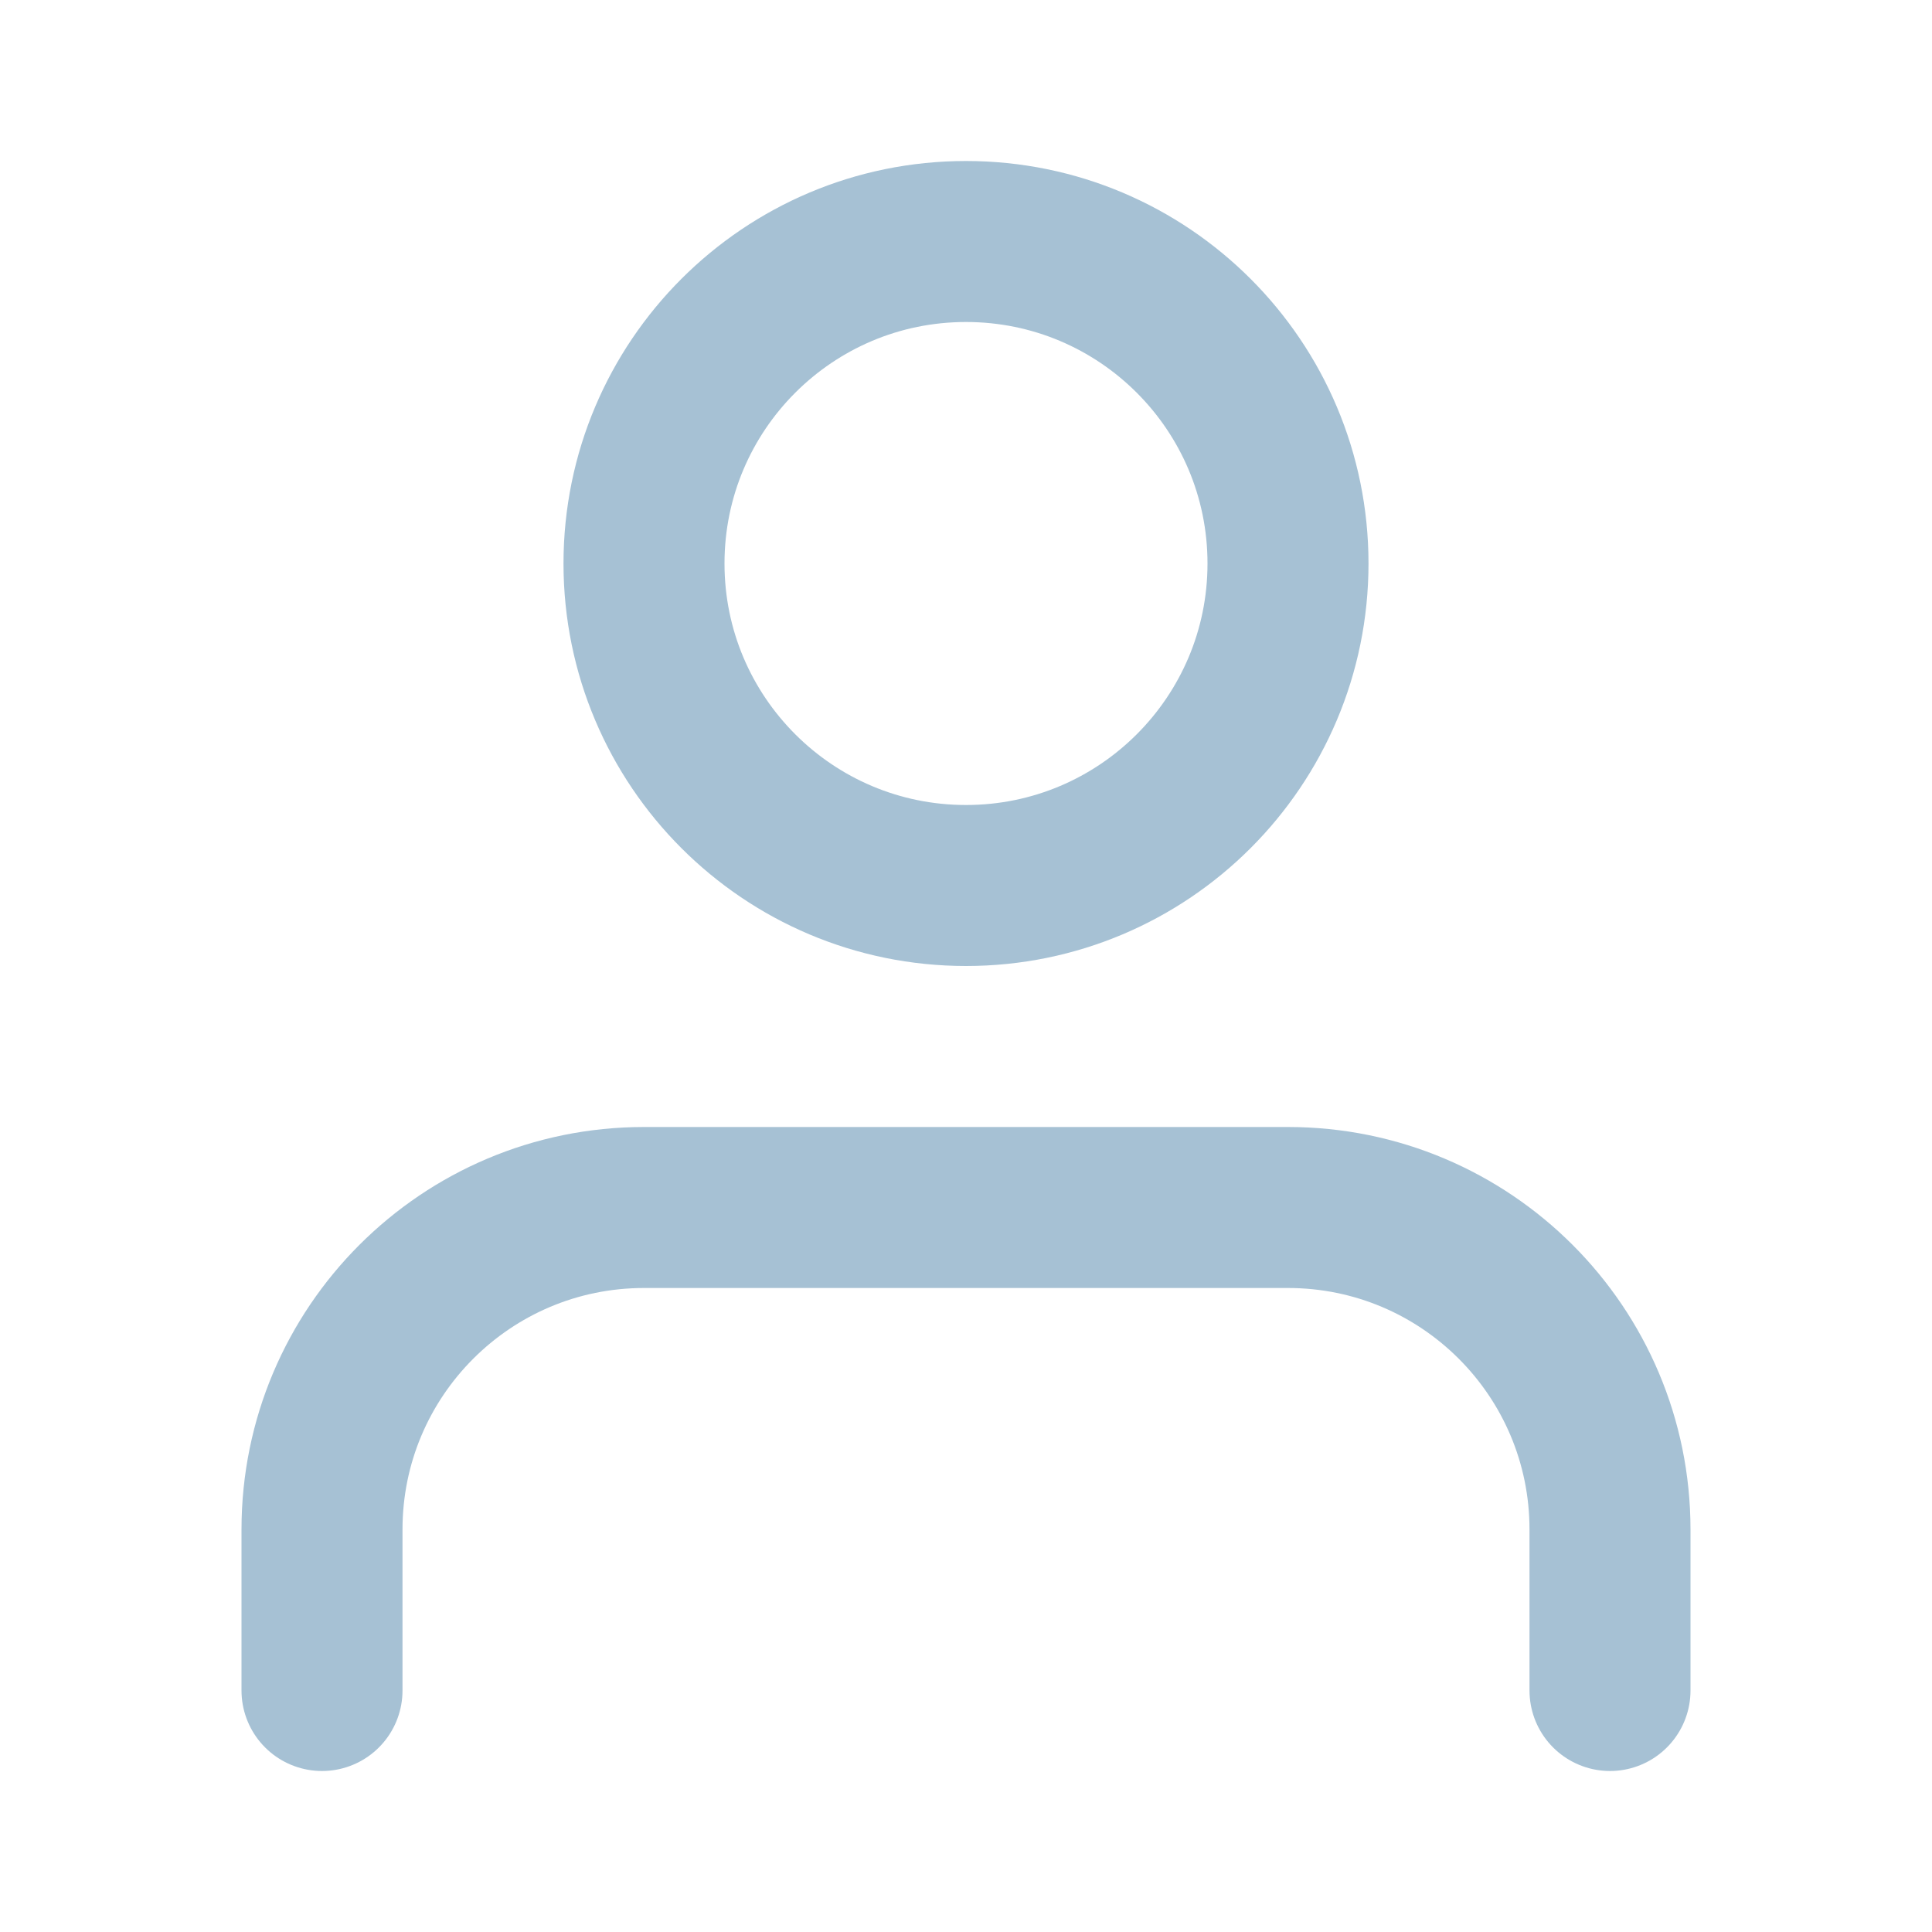
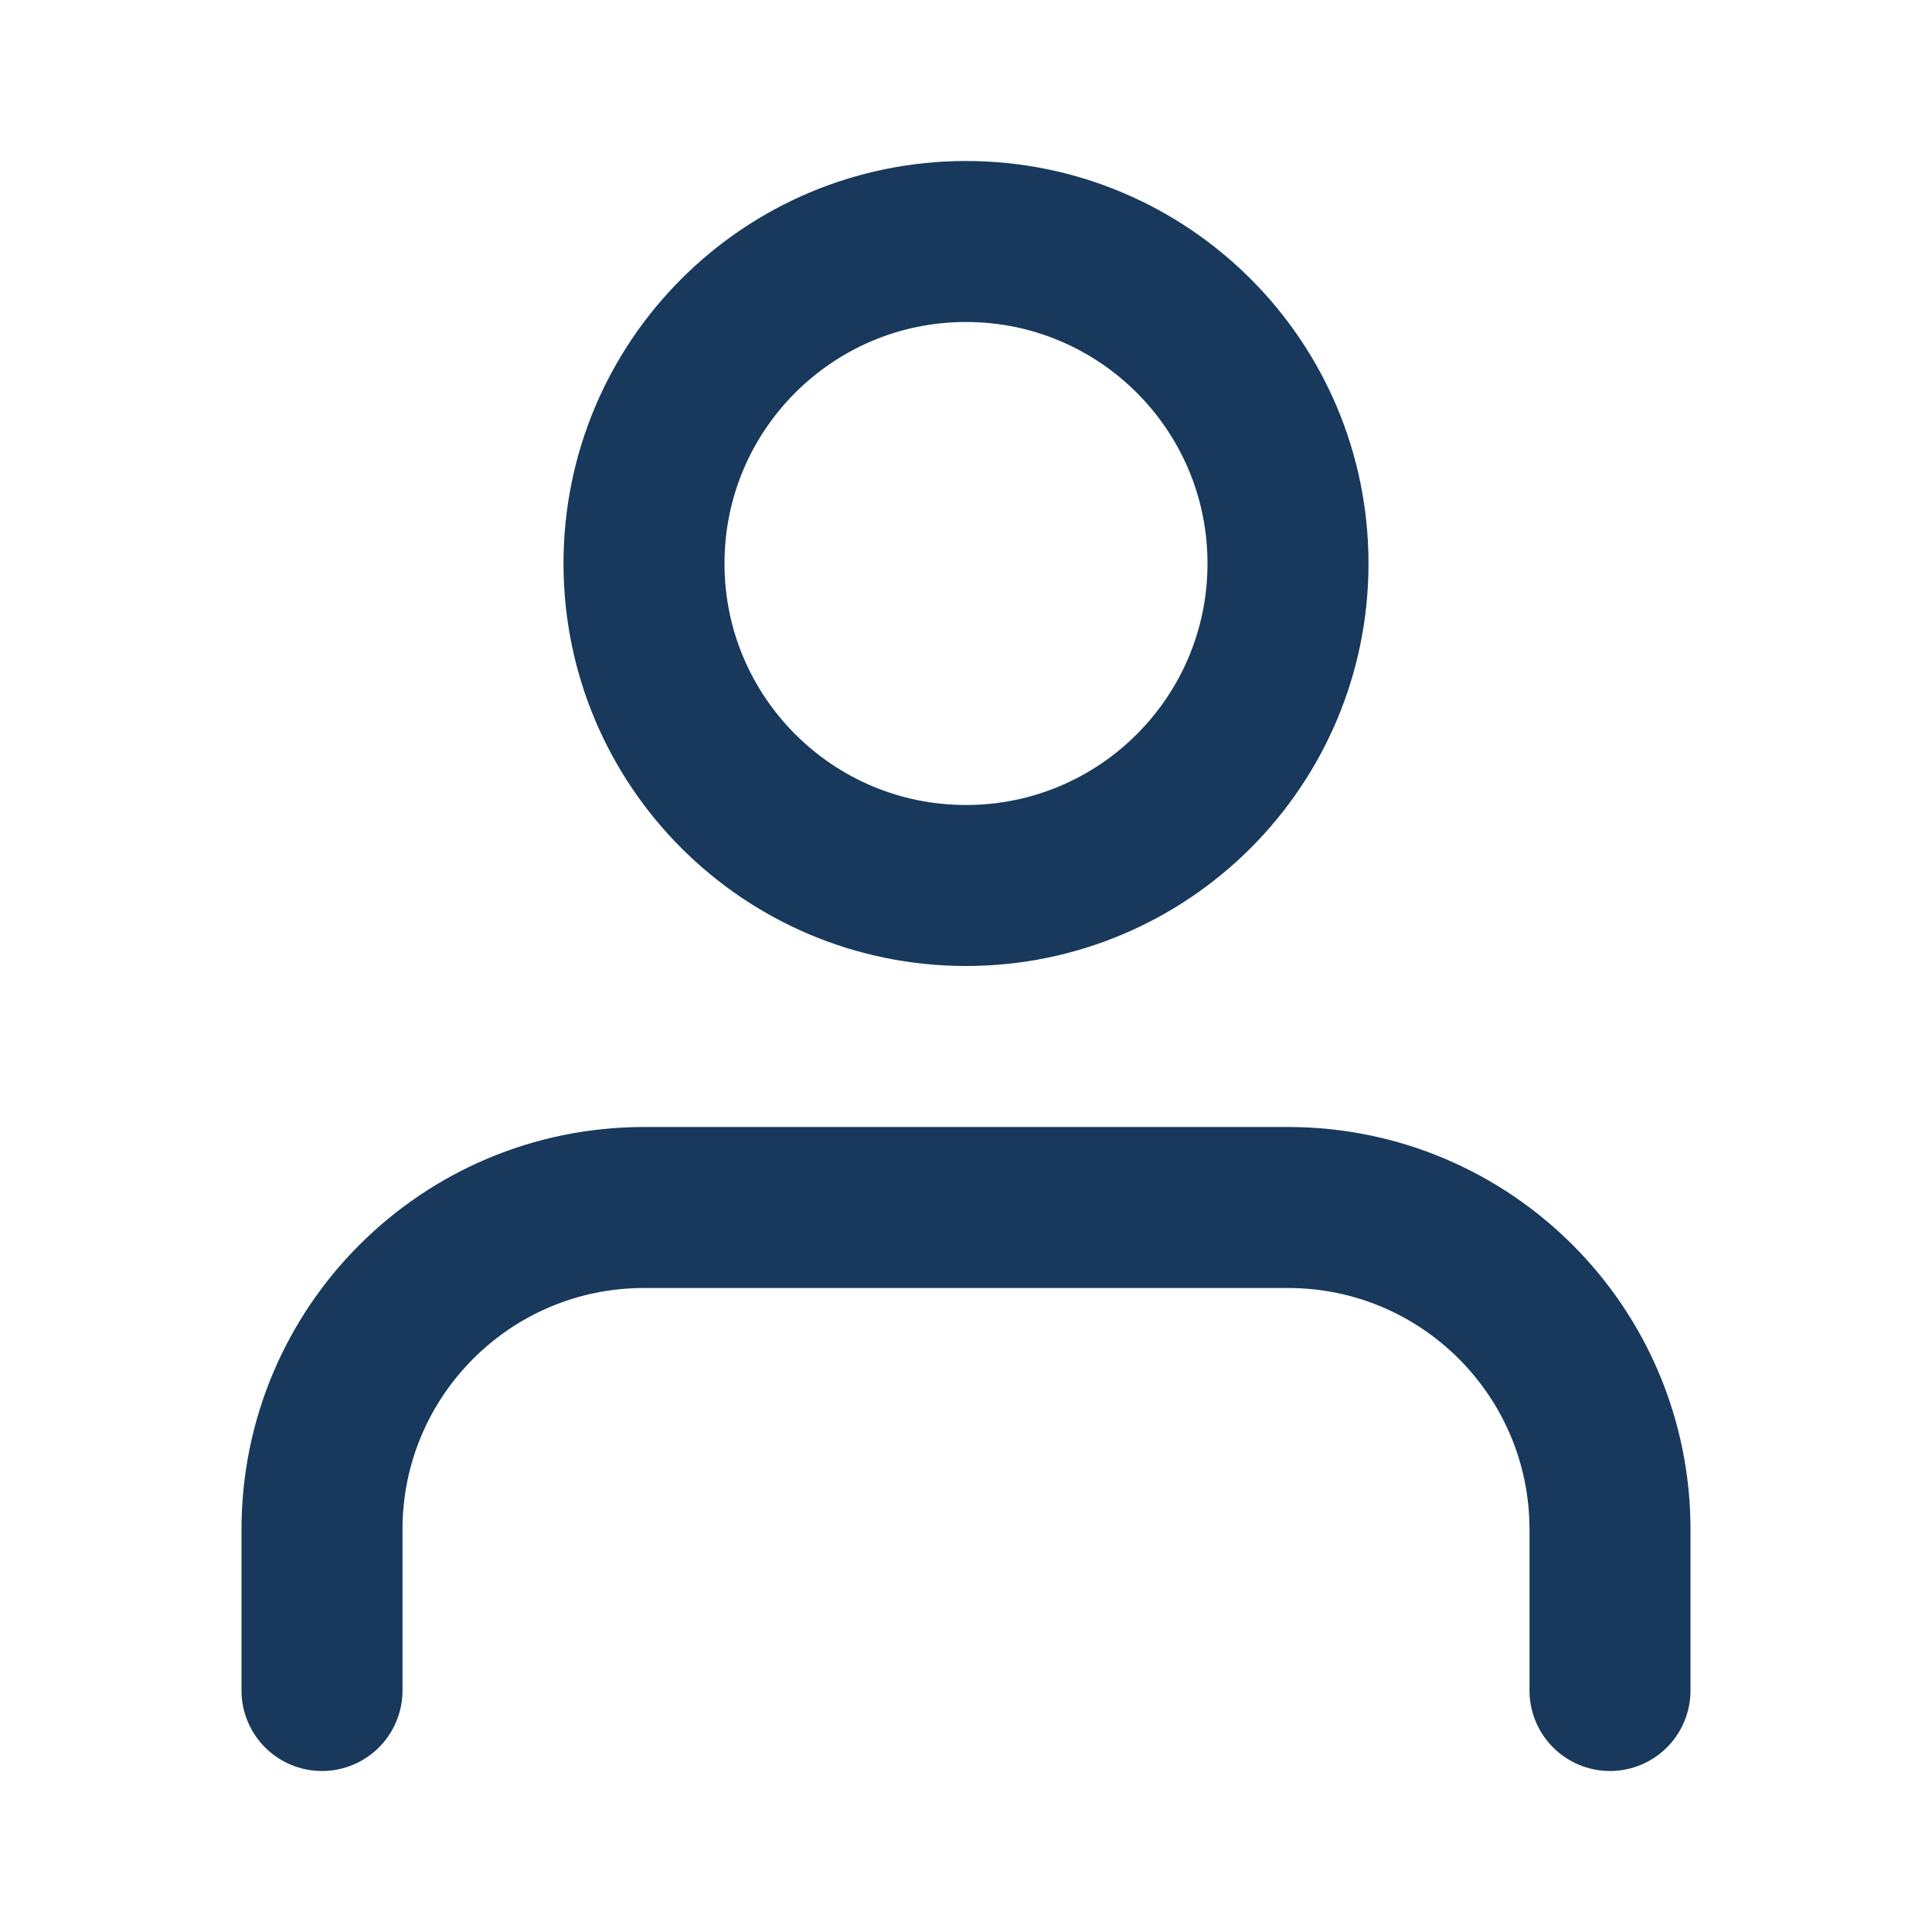
- <svg xmlns="http://www.w3.org/2000/svg" width="24" height="24" viewBox="0 0 24 24" fill="none" stroke="#a6c1d4" stroke-width="2" stroke-linecap="round" stroke-linejoin="round" class="feather feather-user">
+ <svg xmlns="http://www.w3.org/2000/svg" width="24" height="24" viewBox="0 0 24 24" fill="none" stroke="#18395C" stroke-width="2" stroke-linecap="round" stroke-linejoin="round" class="feather feather-user">
  <path d="M20 21v-2a4 4 0 0 0-4-4H8a4 4 0 0 0-4 4v2" />
  <circle cx="12" cy="7" r="4" />
</svg>
